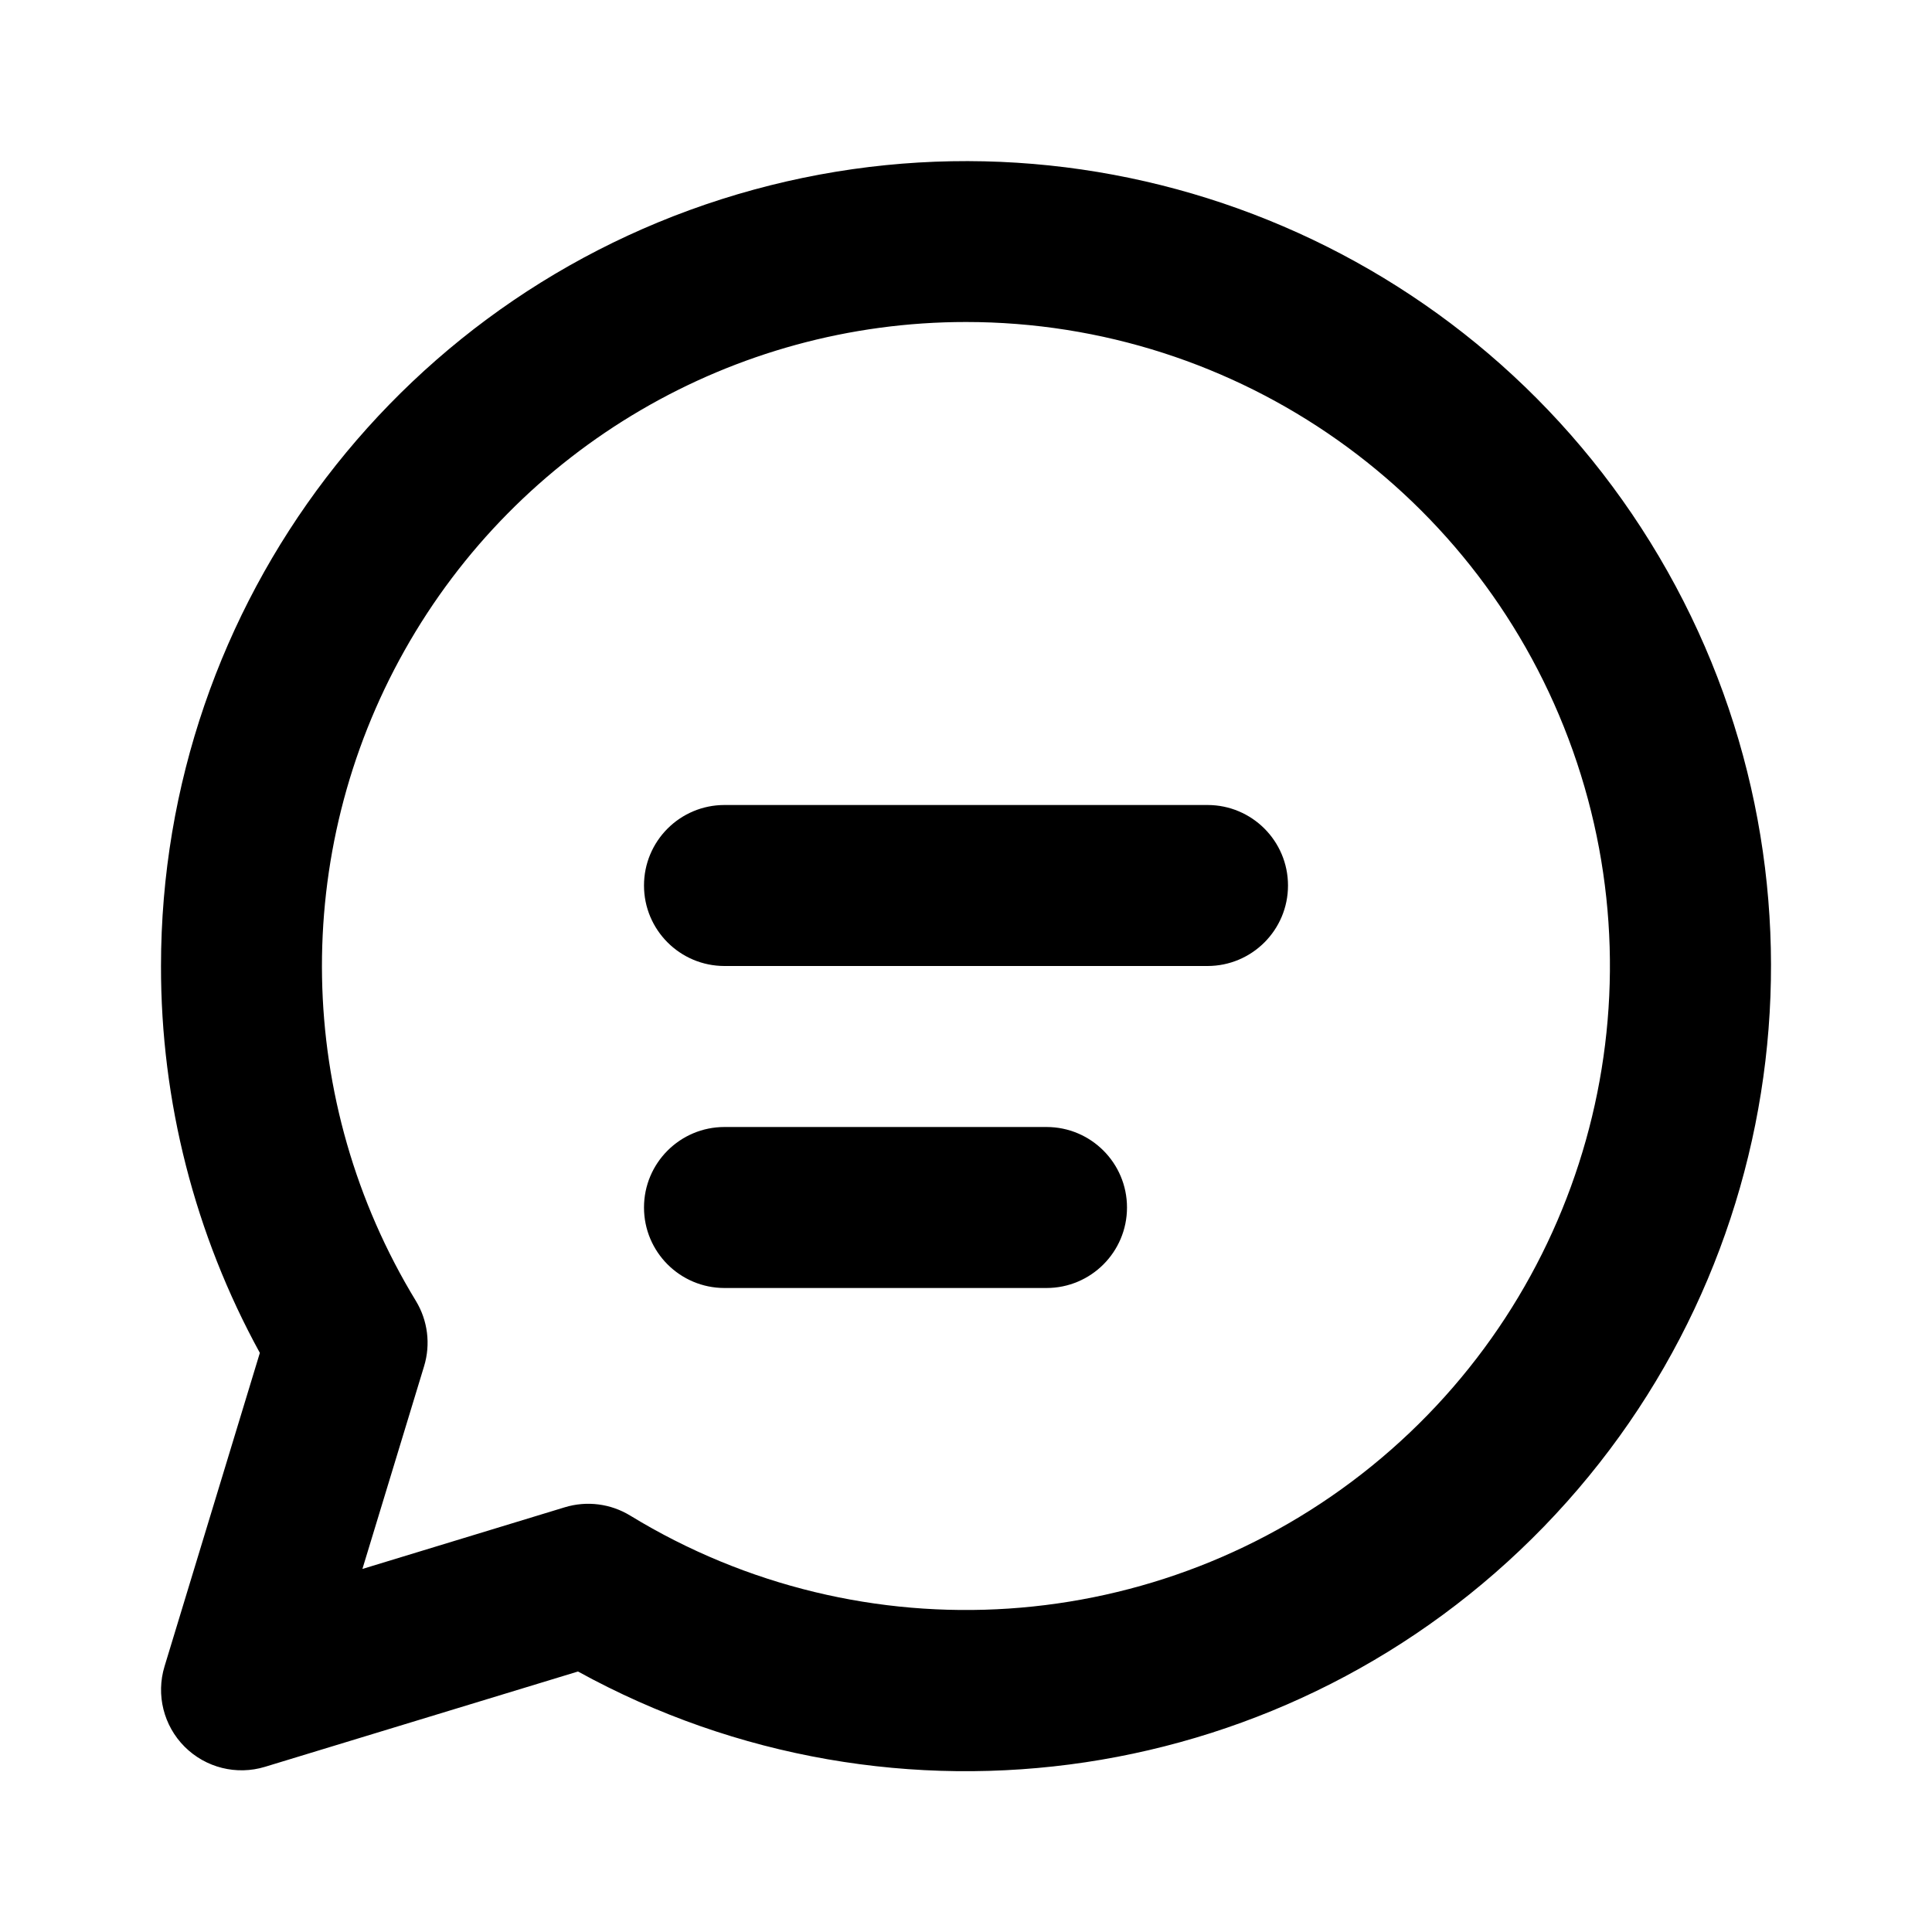
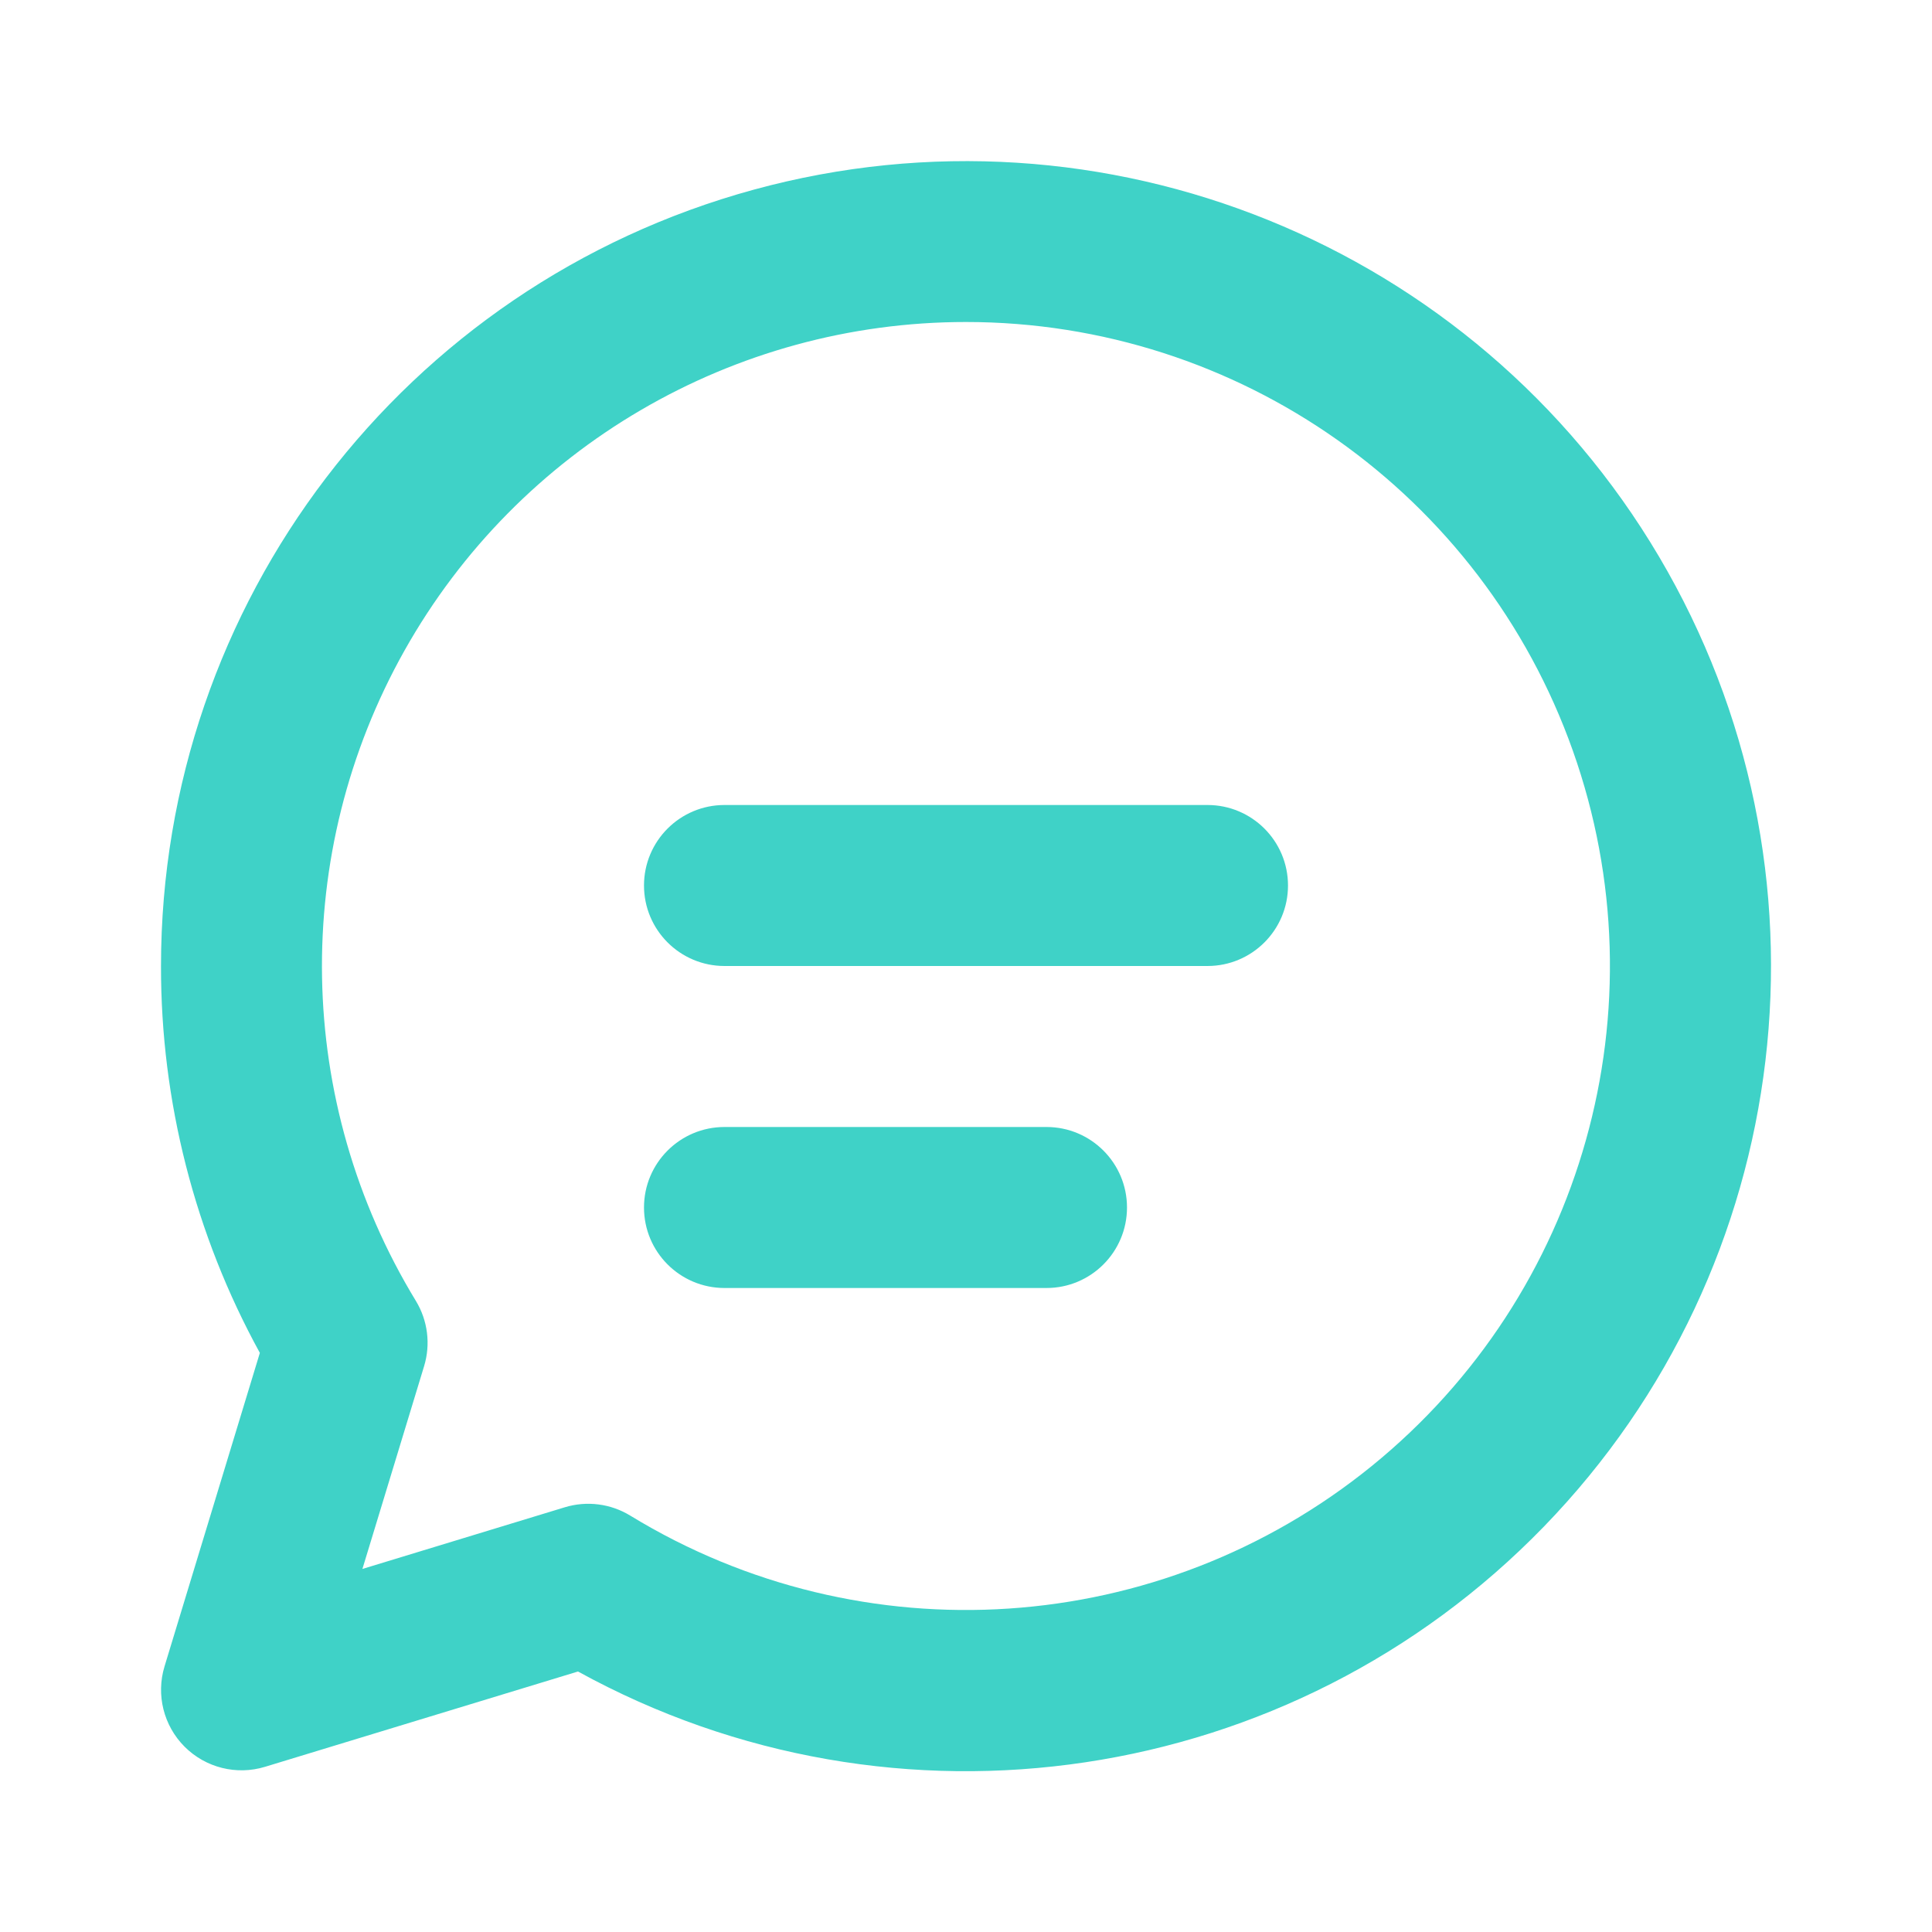
<svg xmlns="http://www.w3.org/2000/svg" width="54" height="54" viewBox="0 0 12 12">
-   <path fill="currentColor" d="M4 5.5a.5.5 0 0 1 .5-.5h3a.5.5 0 1 1 0 1h-3a.5.5 0 0 1-.5-.5ZM4.5 7a.5.5 0 0 0 0 1h2a.5.5 0 0 0 0-1h-2ZM1 6a5 5 0 1 1 2.59 4.382l-1.944.592a.5.5 0 0 1-.624-.624l.592-1.947A4.98 4.98 0 0 1 1 6Zm5-4a4 4 0 0 0-3.417 6.08a.5.5 0 0 1 .051.406l-.383 1.259l1.257-.383a.5.5 0 0 1 .407.052A4 4 0 1 0 6 2Z" />
+   <path fill="#3FD2C7" d="M4 5.5a.5.5 0 0 1 .5-.5h3a.5.5 0 1 1 0 1h-3a.5.5 0 0 1-.5-.5ZM4.5 7a.5.5 0 0 0 0 1h2a.5.5 0 0 0 0-1h-2ZM1 6a5 5 0 1 1 2.59 4.382l-1.944.592a.5.5 0 0 1-.624-.624l.592-1.947A4.98 4.98 0 0 1 1 6Zm5-4a4 4 0 0 0-3.417 6.08a.5.5 0 0 1 .051.406l-.383 1.259l1.257-.383a.5.5 0 0 1 .407.052A4 4 0 1 0 6 2Z" />
</svg>
